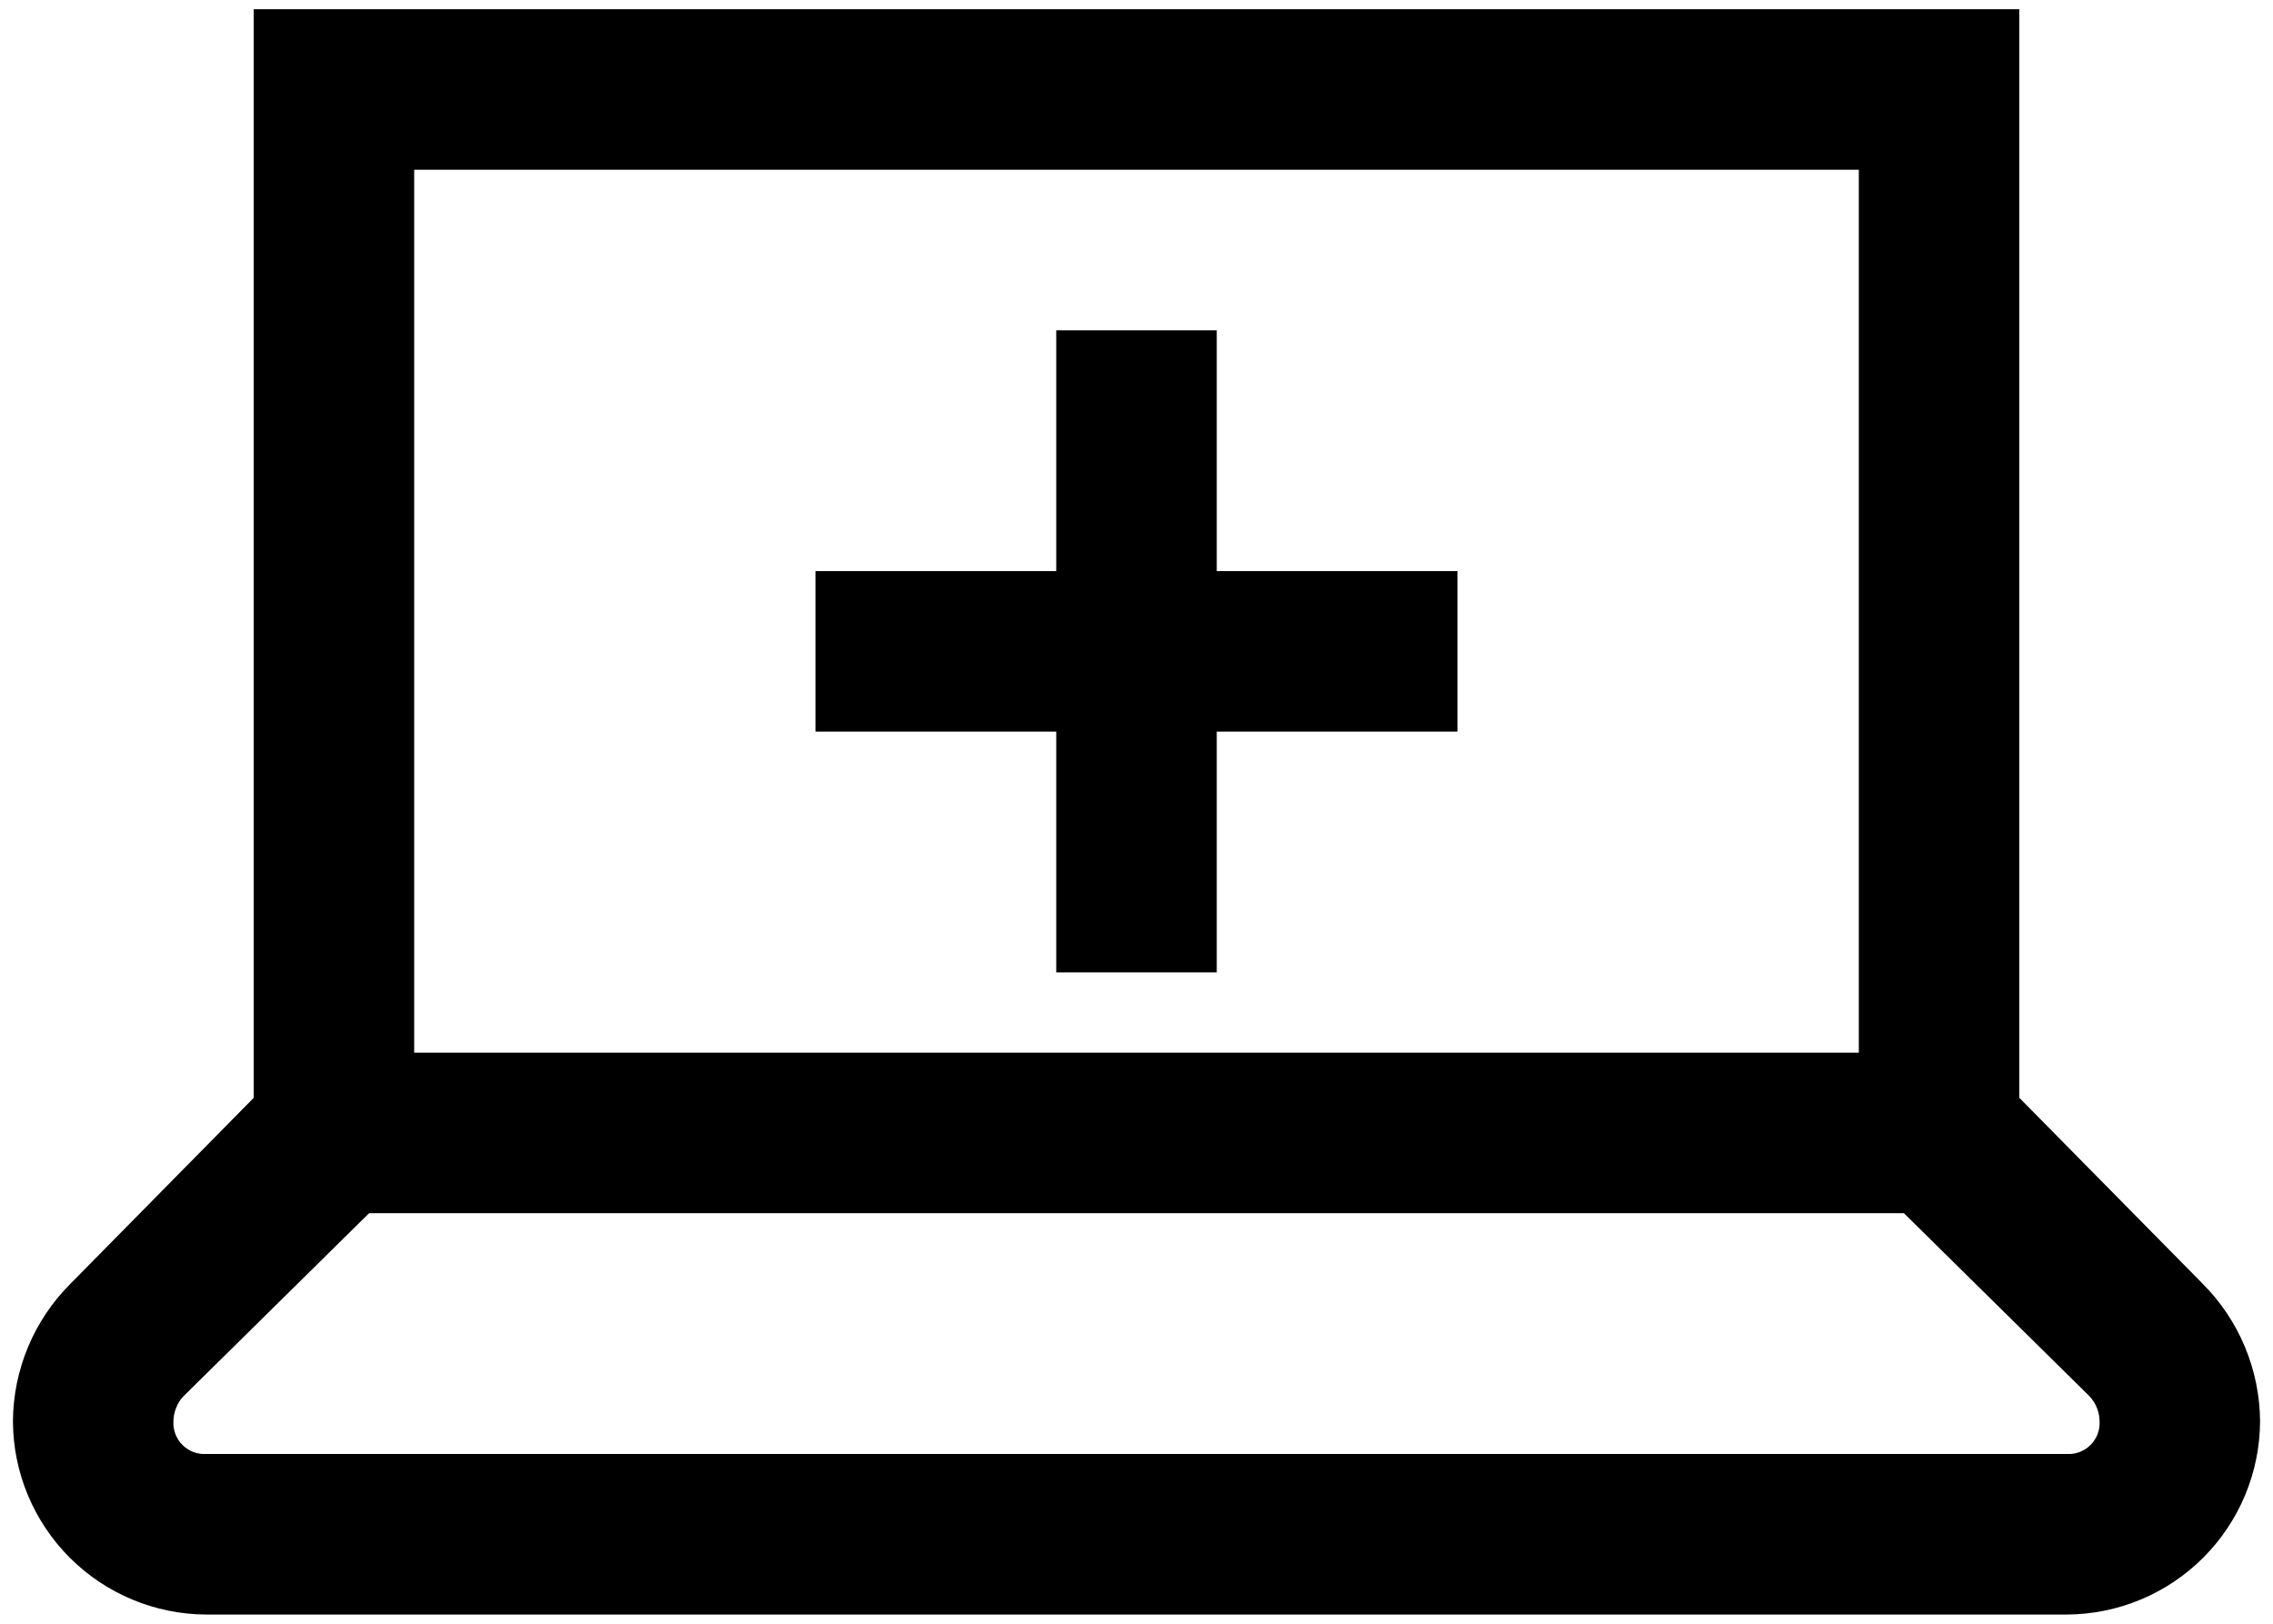
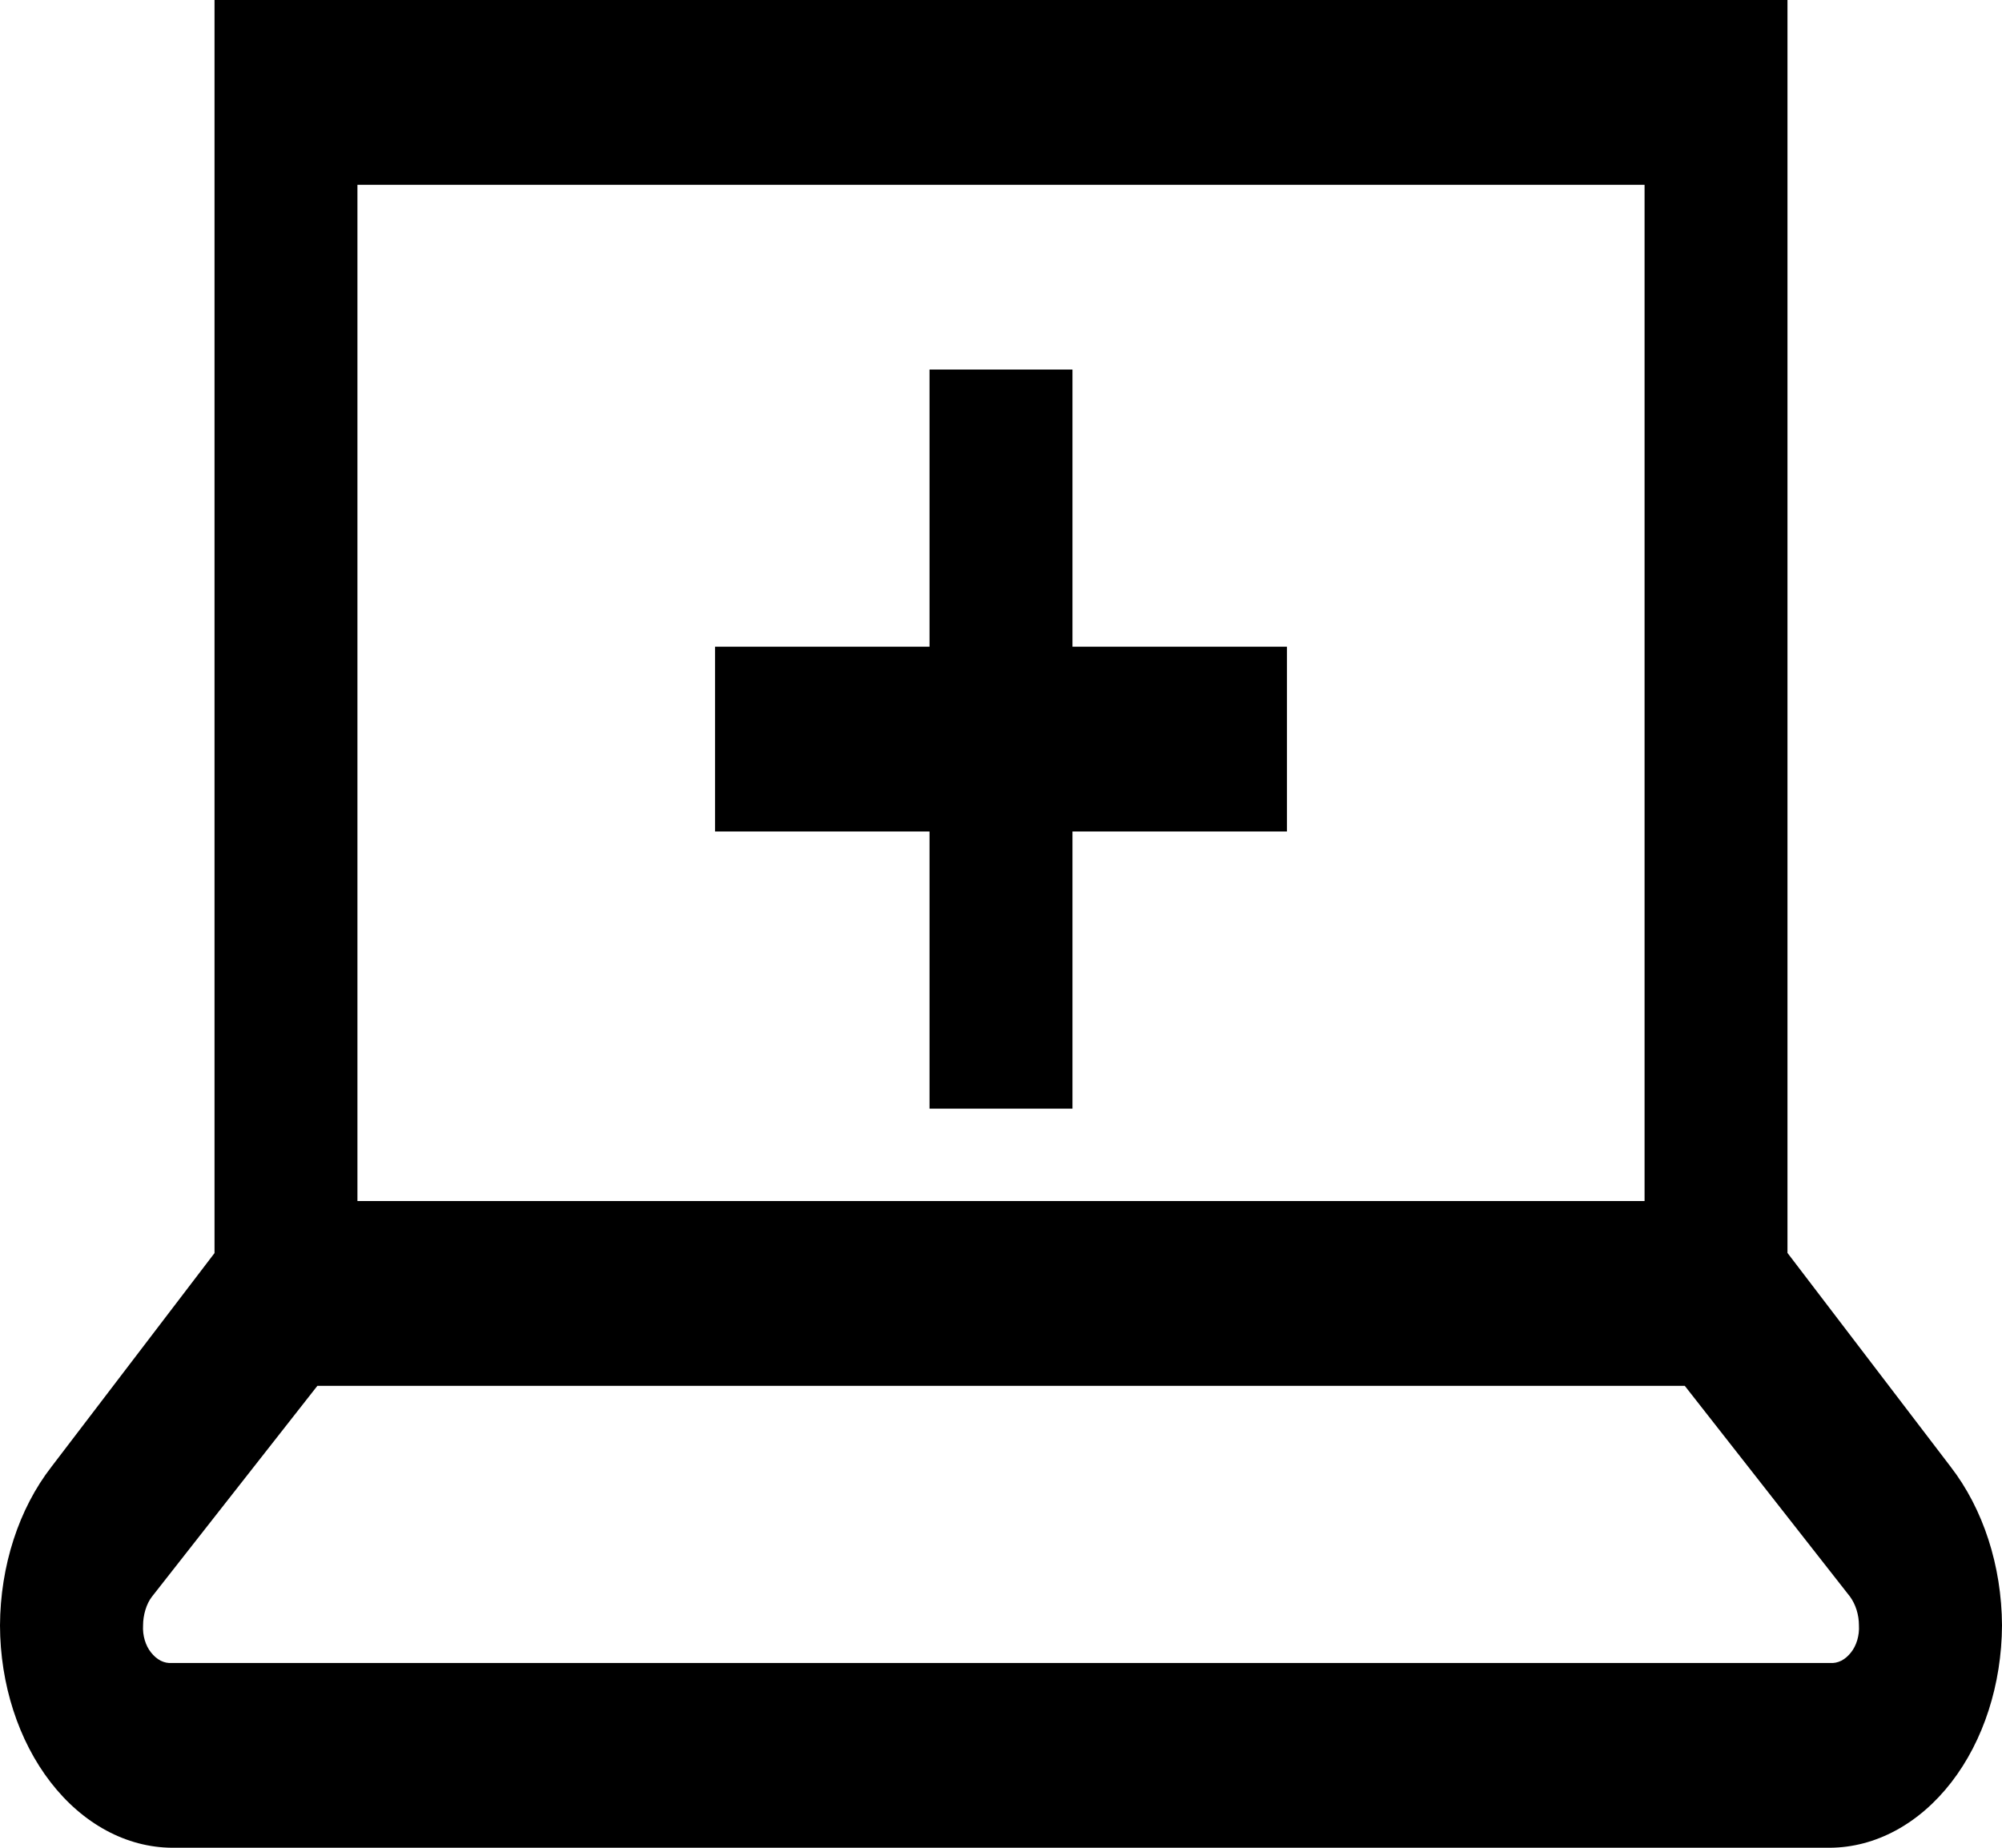
- <svg xmlns="http://www.w3.org/2000/svg" width="77" height="55" viewBox="0 0 77 55" fill="none">
-   <path d="M8.594 0.312V37.187L2.392 43.478C1.15 44.715 0.448 46.393 0.438 48.146C0.446 49.878 1.138 51.537 2.363 52.762C3.588 53.987 5.247 54.679 6.979 54.688H70.021C71.753 54.679 73.412 53.987 74.637 52.762C75.862 51.537 76.554 49.878 76.562 48.146C76.552 46.392 75.849 44.712 74.608 43.473L68.406 37.184V0.312H8.594ZM14.031 5.75H62.969V35.656H14.031V5.75ZM35.781 11.188V19.344H27.625V24.781H35.781V32.938H41.219V24.781H49.375V19.344H41.219V11.188H35.781ZM12.501 41.094H64.497L70.785 47.295C71.001 47.526 71.122 47.83 71.125 48.146C71.133 48.293 71.11 48.44 71.057 48.578C71.004 48.715 70.923 48.84 70.819 48.944C70.715 49.048 70.59 49.129 70.453 49.182C70.315 49.235 70.168 49.258 70.021 49.25H6.979C6.832 49.258 6.685 49.235 6.547 49.182C6.41 49.129 6.285 49.048 6.181 48.944C6.077 48.84 5.996 48.715 5.943 48.578C5.89 48.44 5.867 48.293 5.875 48.146C5.875 47.847 6.003 47.51 6.215 47.295L12.503 41.094H12.501Z" fill="black" />
+ <svg xmlns="http://www.w3.org/2000/svg" width="13" height="12" viewBox="0 0 13 12" fill="none">
+   <path d="M1.393 0V8.138L0.334 9.526C0.122 9.799 0.002 10.169 0 10.556C0.001 10.939 0.12 11.305 0.329 11.575C0.538 11.845 0.821 11.998 1.117 12H11.883C12.179 11.998 12.462 11.845 12.671 11.575C12.88 11.305 12.998 10.939 13 10.556C12.998 10.169 12.878 9.799 12.666 9.525L11.607 8.137V0H1.393ZM2.321 1.2H10.679V7.8H2.321V1.2ZM6.036 2.4V4.2H4.643V5.4H6.036V7.2H6.964V5.4H8.357V4.2H6.964V2.4H6.036ZM2.06 9H10.94L12.013 10.369C12.05 10.42 12.071 10.487 12.071 10.556C12.073 10.589 12.069 10.621 12.06 10.652C12.051 10.682 12.037 10.71 12.019 10.732C12.001 10.755 11.98 10.773 11.957 10.785C11.933 10.797 11.908 10.802 11.883 10.8H1.117C1.092 10.802 1.067 10.797 1.043 10.785C1.02 10.773 0.999 10.755 0.981 10.732C0.963 10.71 0.949 10.682 0.94 10.652C0.931 10.621 0.927 10.589 0.929 10.556C0.929 10.49 0.95 10.416 0.987 10.369L2.061 9H2.06Z" fill="black" />
</svg>
